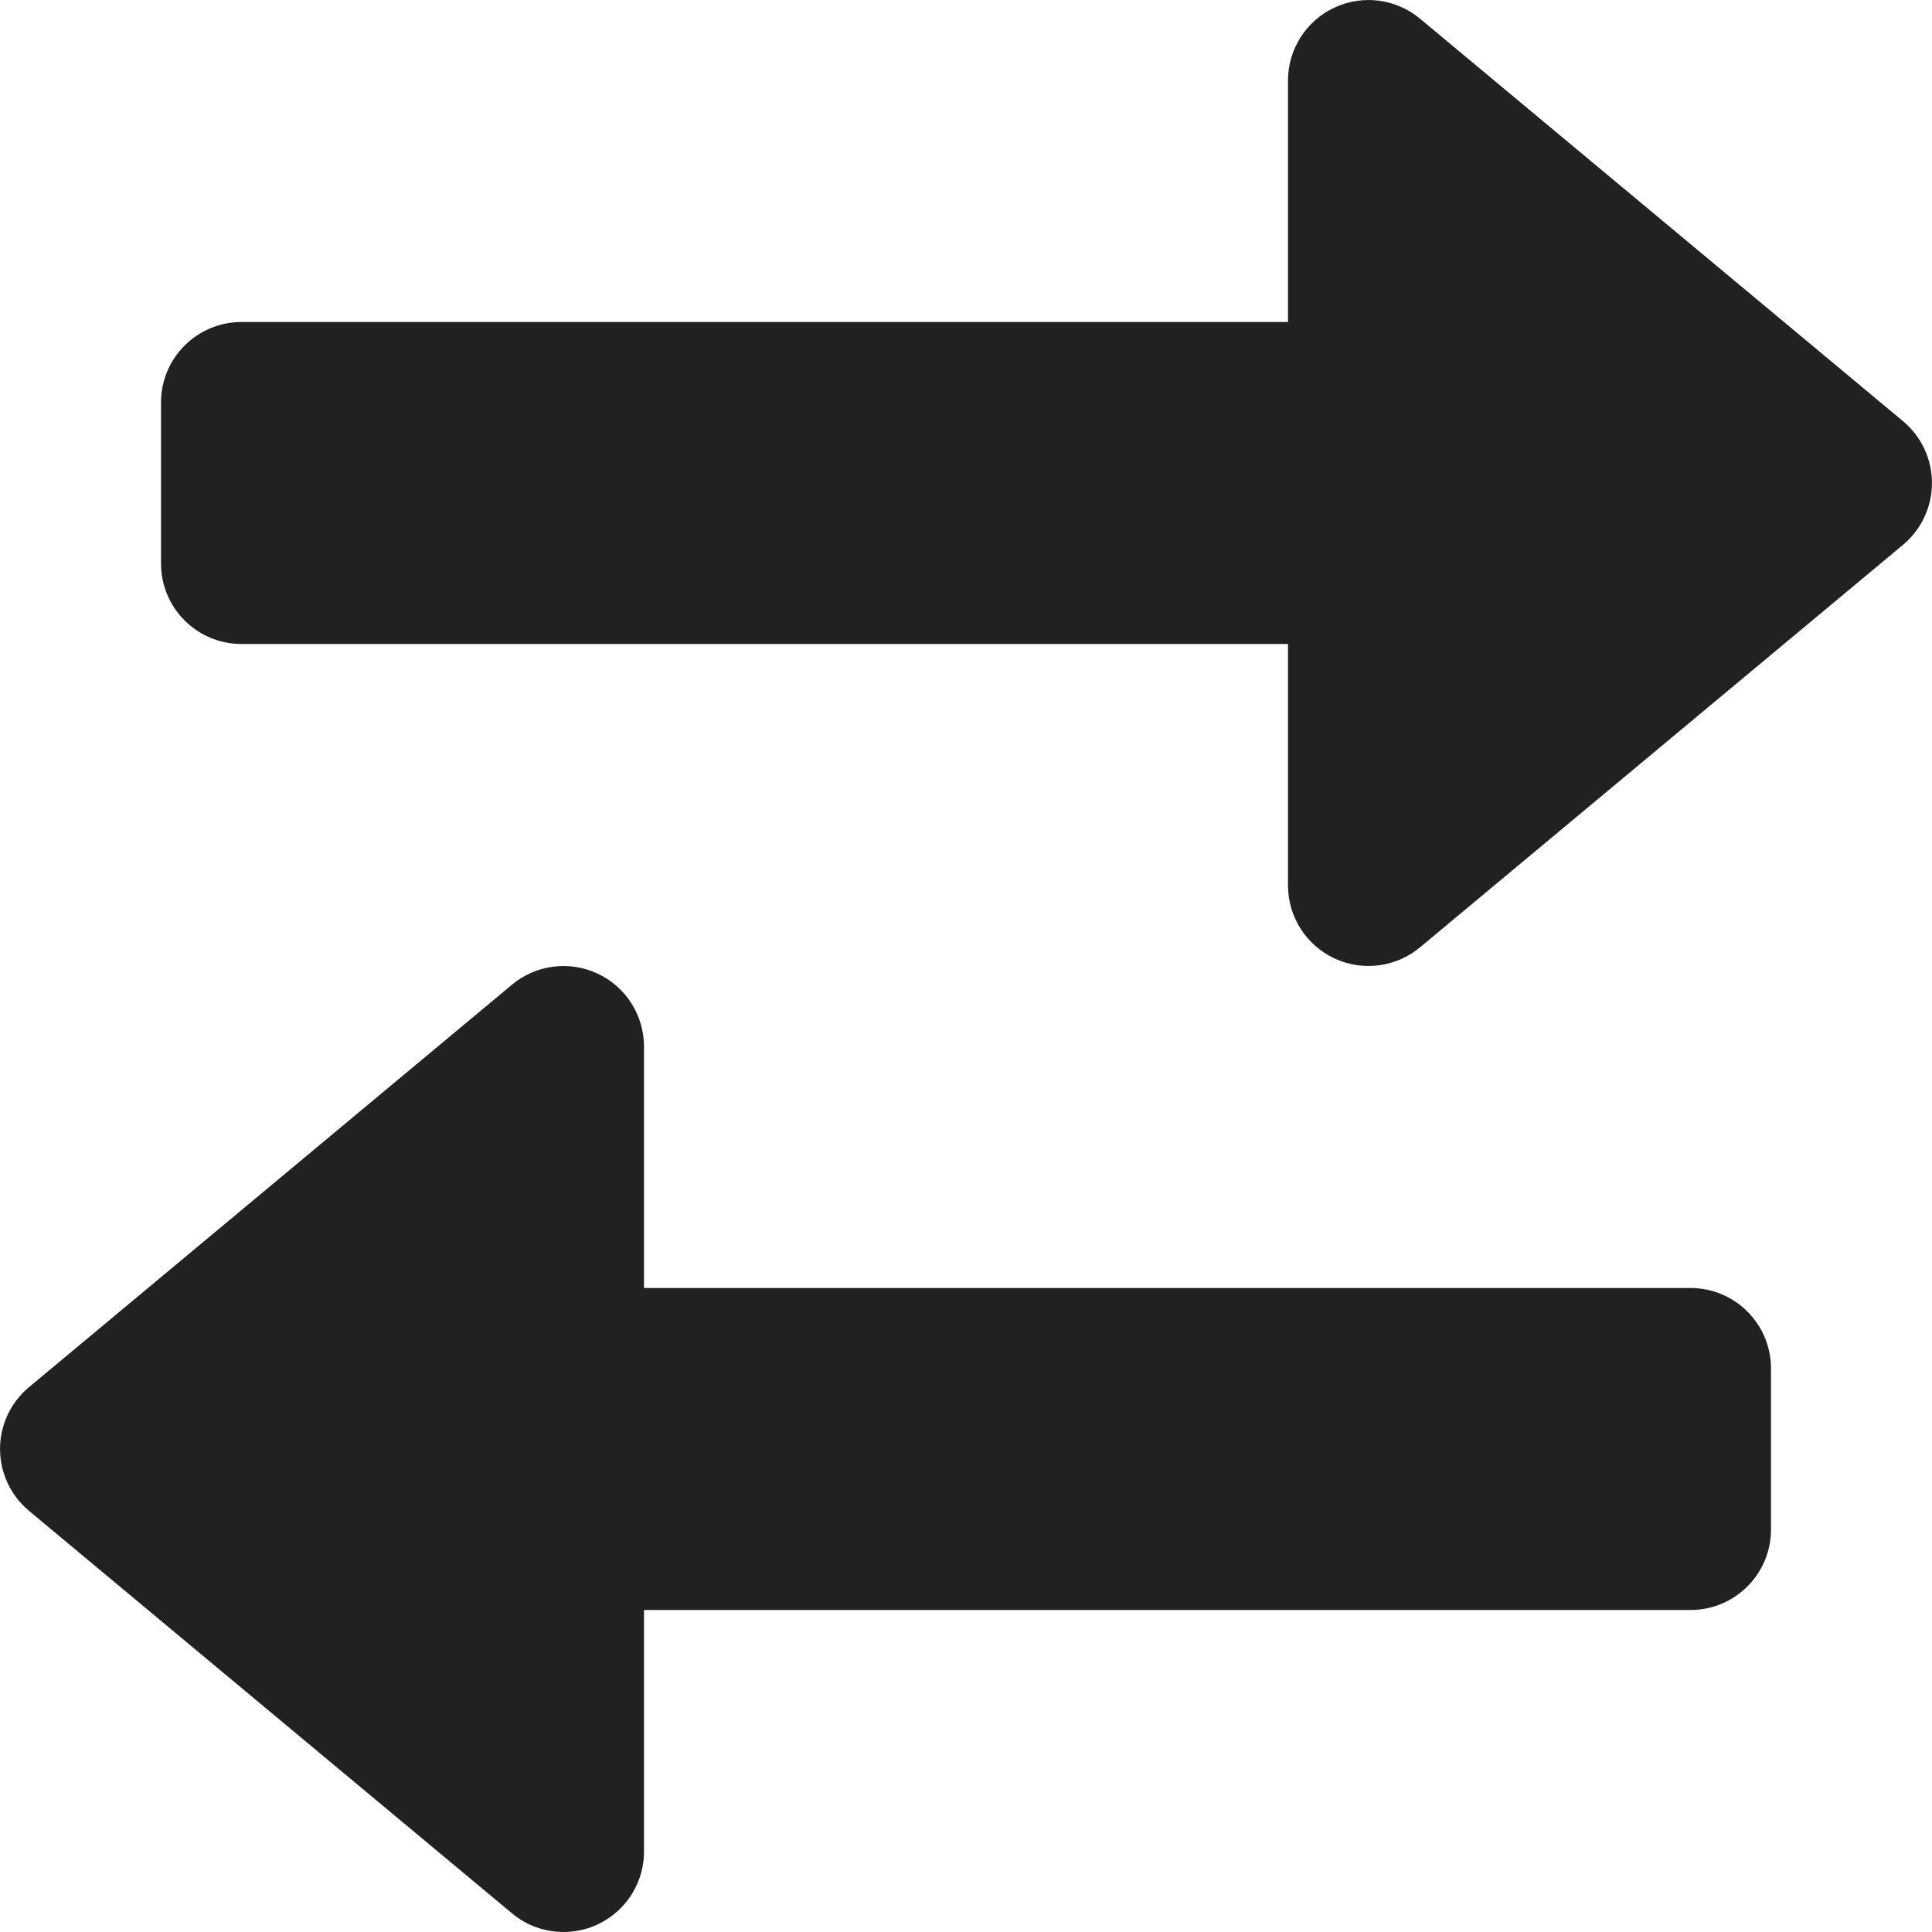
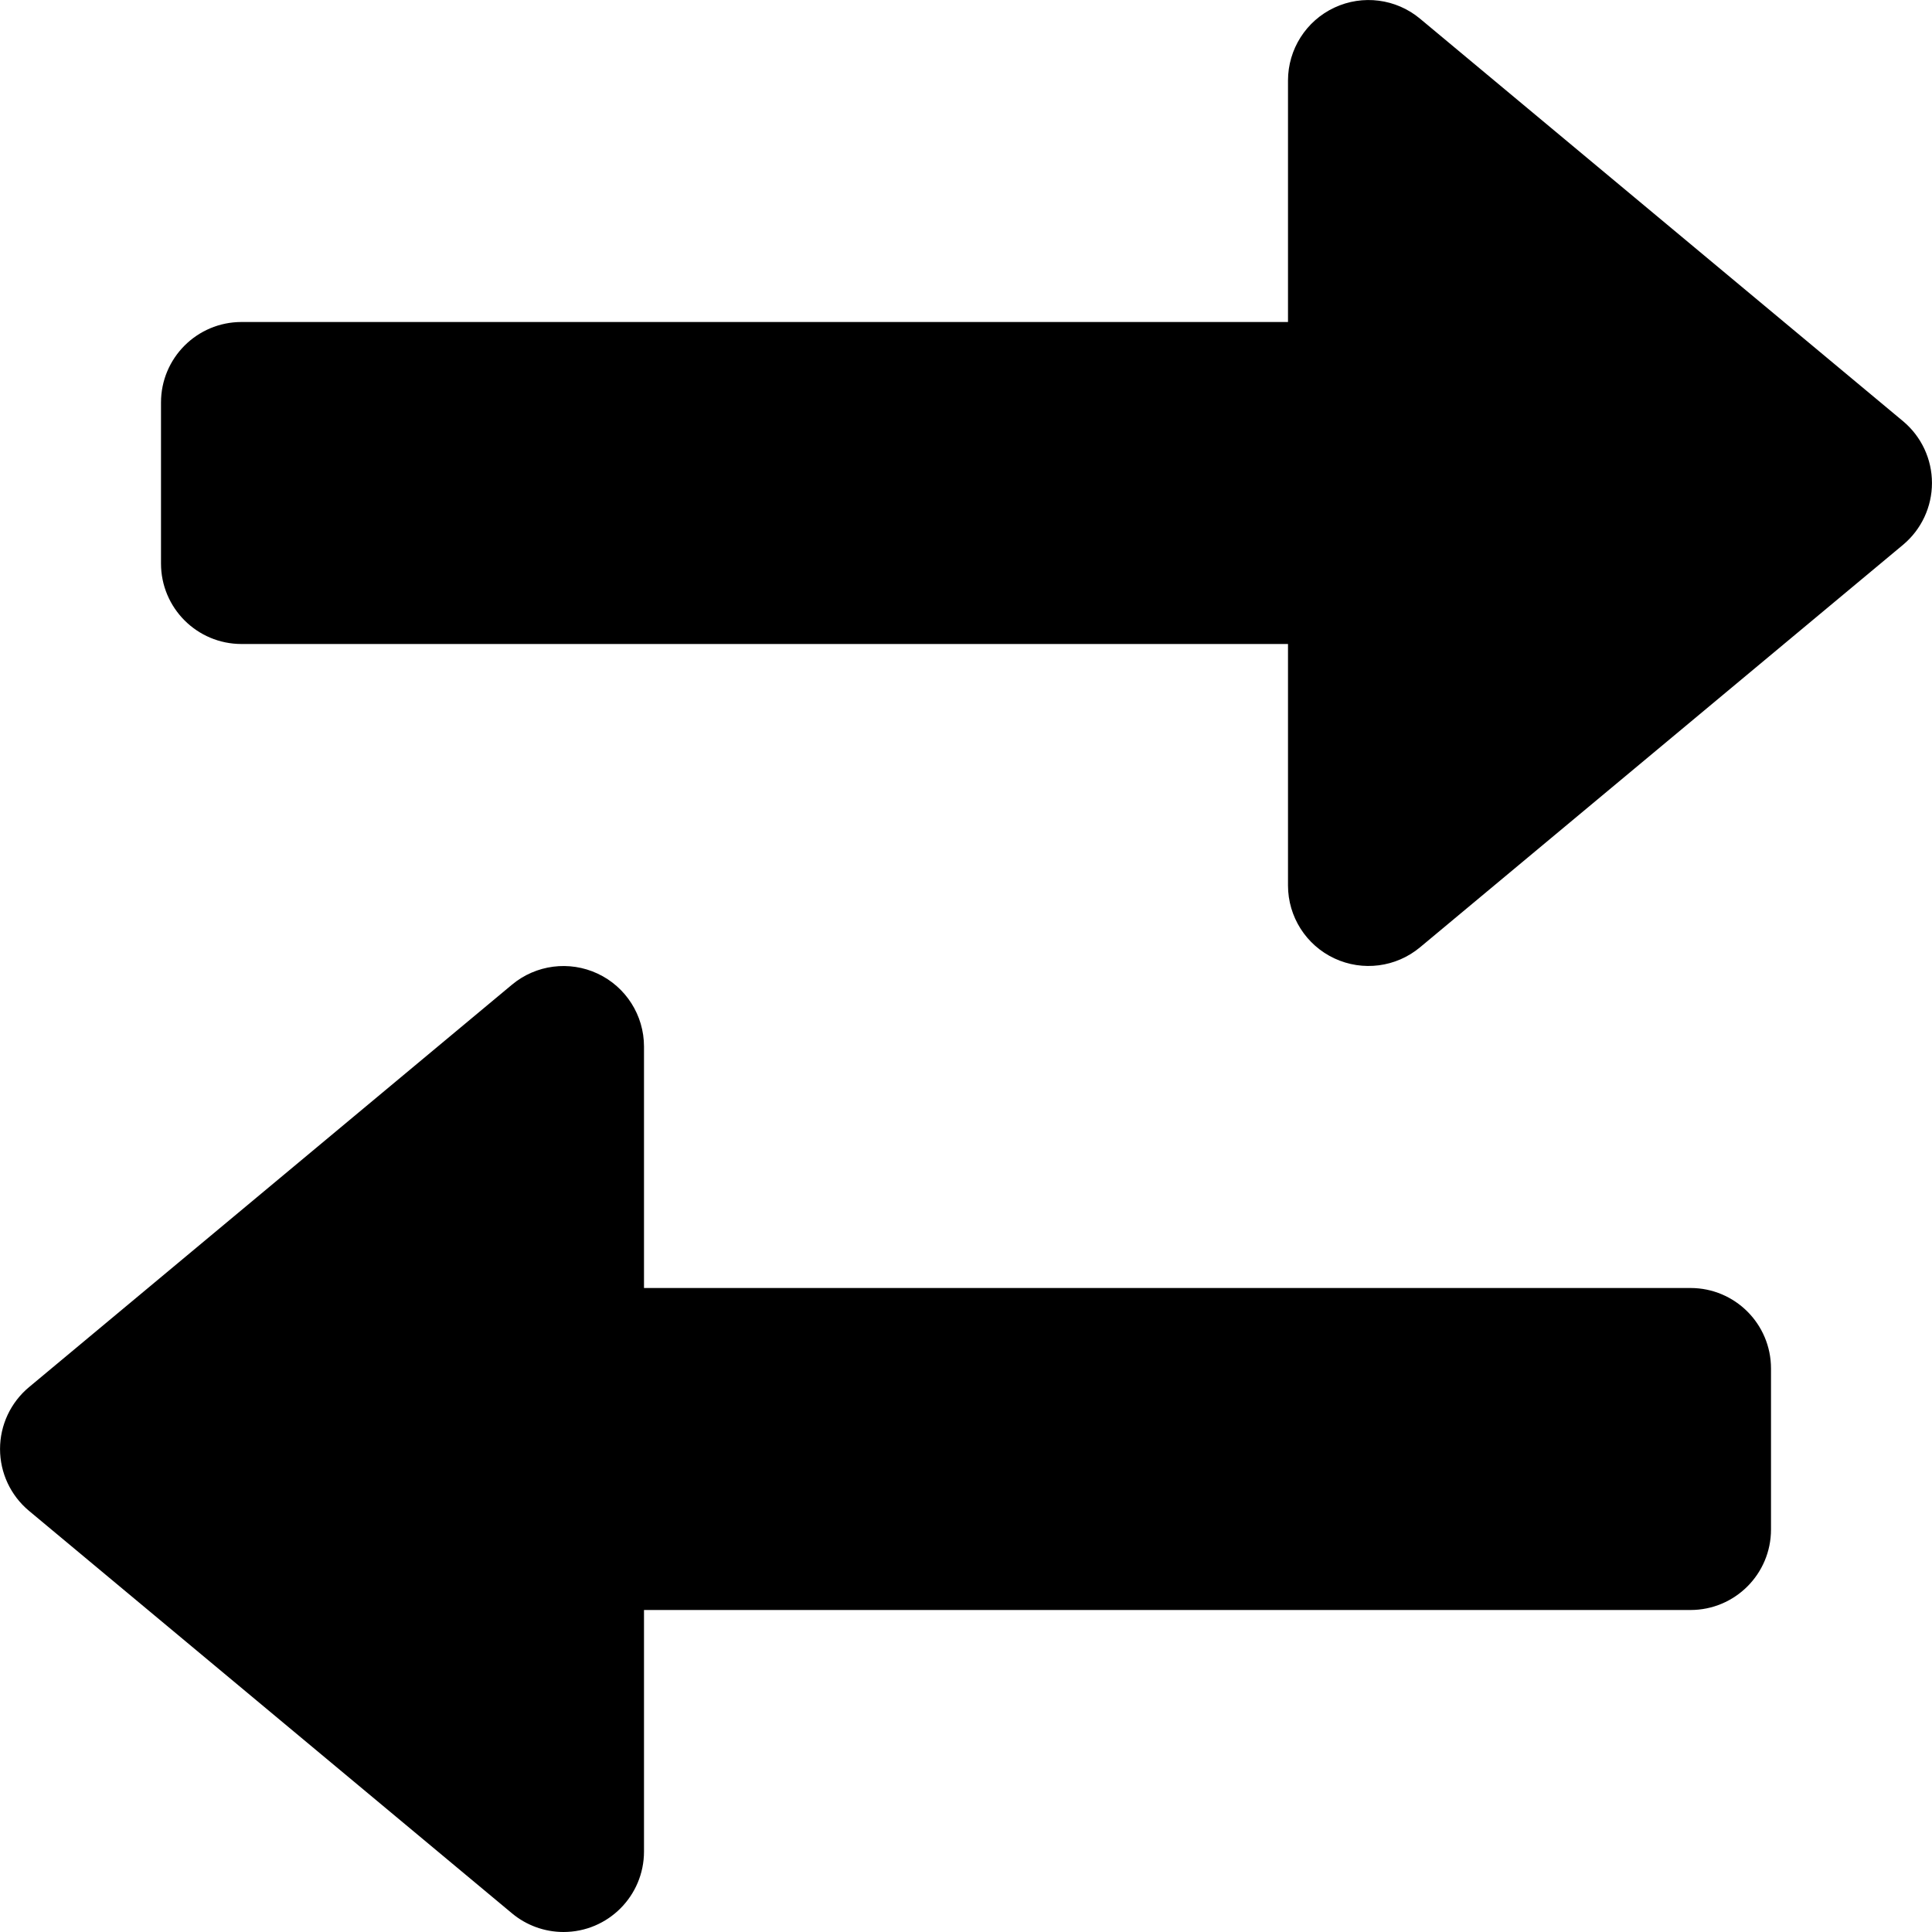
<svg xmlns="http://www.w3.org/2000/svg" height="24" width="24" viewBox="0 0 24 24">
-   <g fill="#212121" class="nc-icon-wrapper">
-     <path d="M17.64.232A1,1,0,0,0,16,1V4H3A1,1,0,0,0,2,5V7A1,1,0,0,0,3,8H16v3a1,1,0,0,0,1.64.768l6-5a1,1,0,0,0,0-1.536Z" fill="#212121" />
-     <path data-color="color-2" d="M7,24a1,1,0,0,0,1-1V20H21a1,1,0,0,0,1-1V17a1,1,0,0,0-1-1H8V13a1,1,0,0,0-1.64-.768l-6,5a1,1,0,0,0,0,1.536l6,5A1,1,0,0,0,7,24Z" />
+   <g fill="currentColor">
+     <path d="M17.64.232A1,1,0,0,0,16,1V4H3A1,1,0,0,0,2,5V7A1,1,0,0,0,3,8H16v3a1,1,0,0,0,1.64.768l6-5a1,1,0,0,0,0-1.536Z" />
+     <path d="M7,24a1,1,0,0,0,1-1V20H21a1,1,0,0,0,1-1V17a1,1,0,0,0-1-1H8V13a1,1,0,0,0-1.64-.768l-6,5a1,1,0,0,0,0,1.536l6,5A1,1,0,0,0,7,24Z" />
  </g>
</svg>
